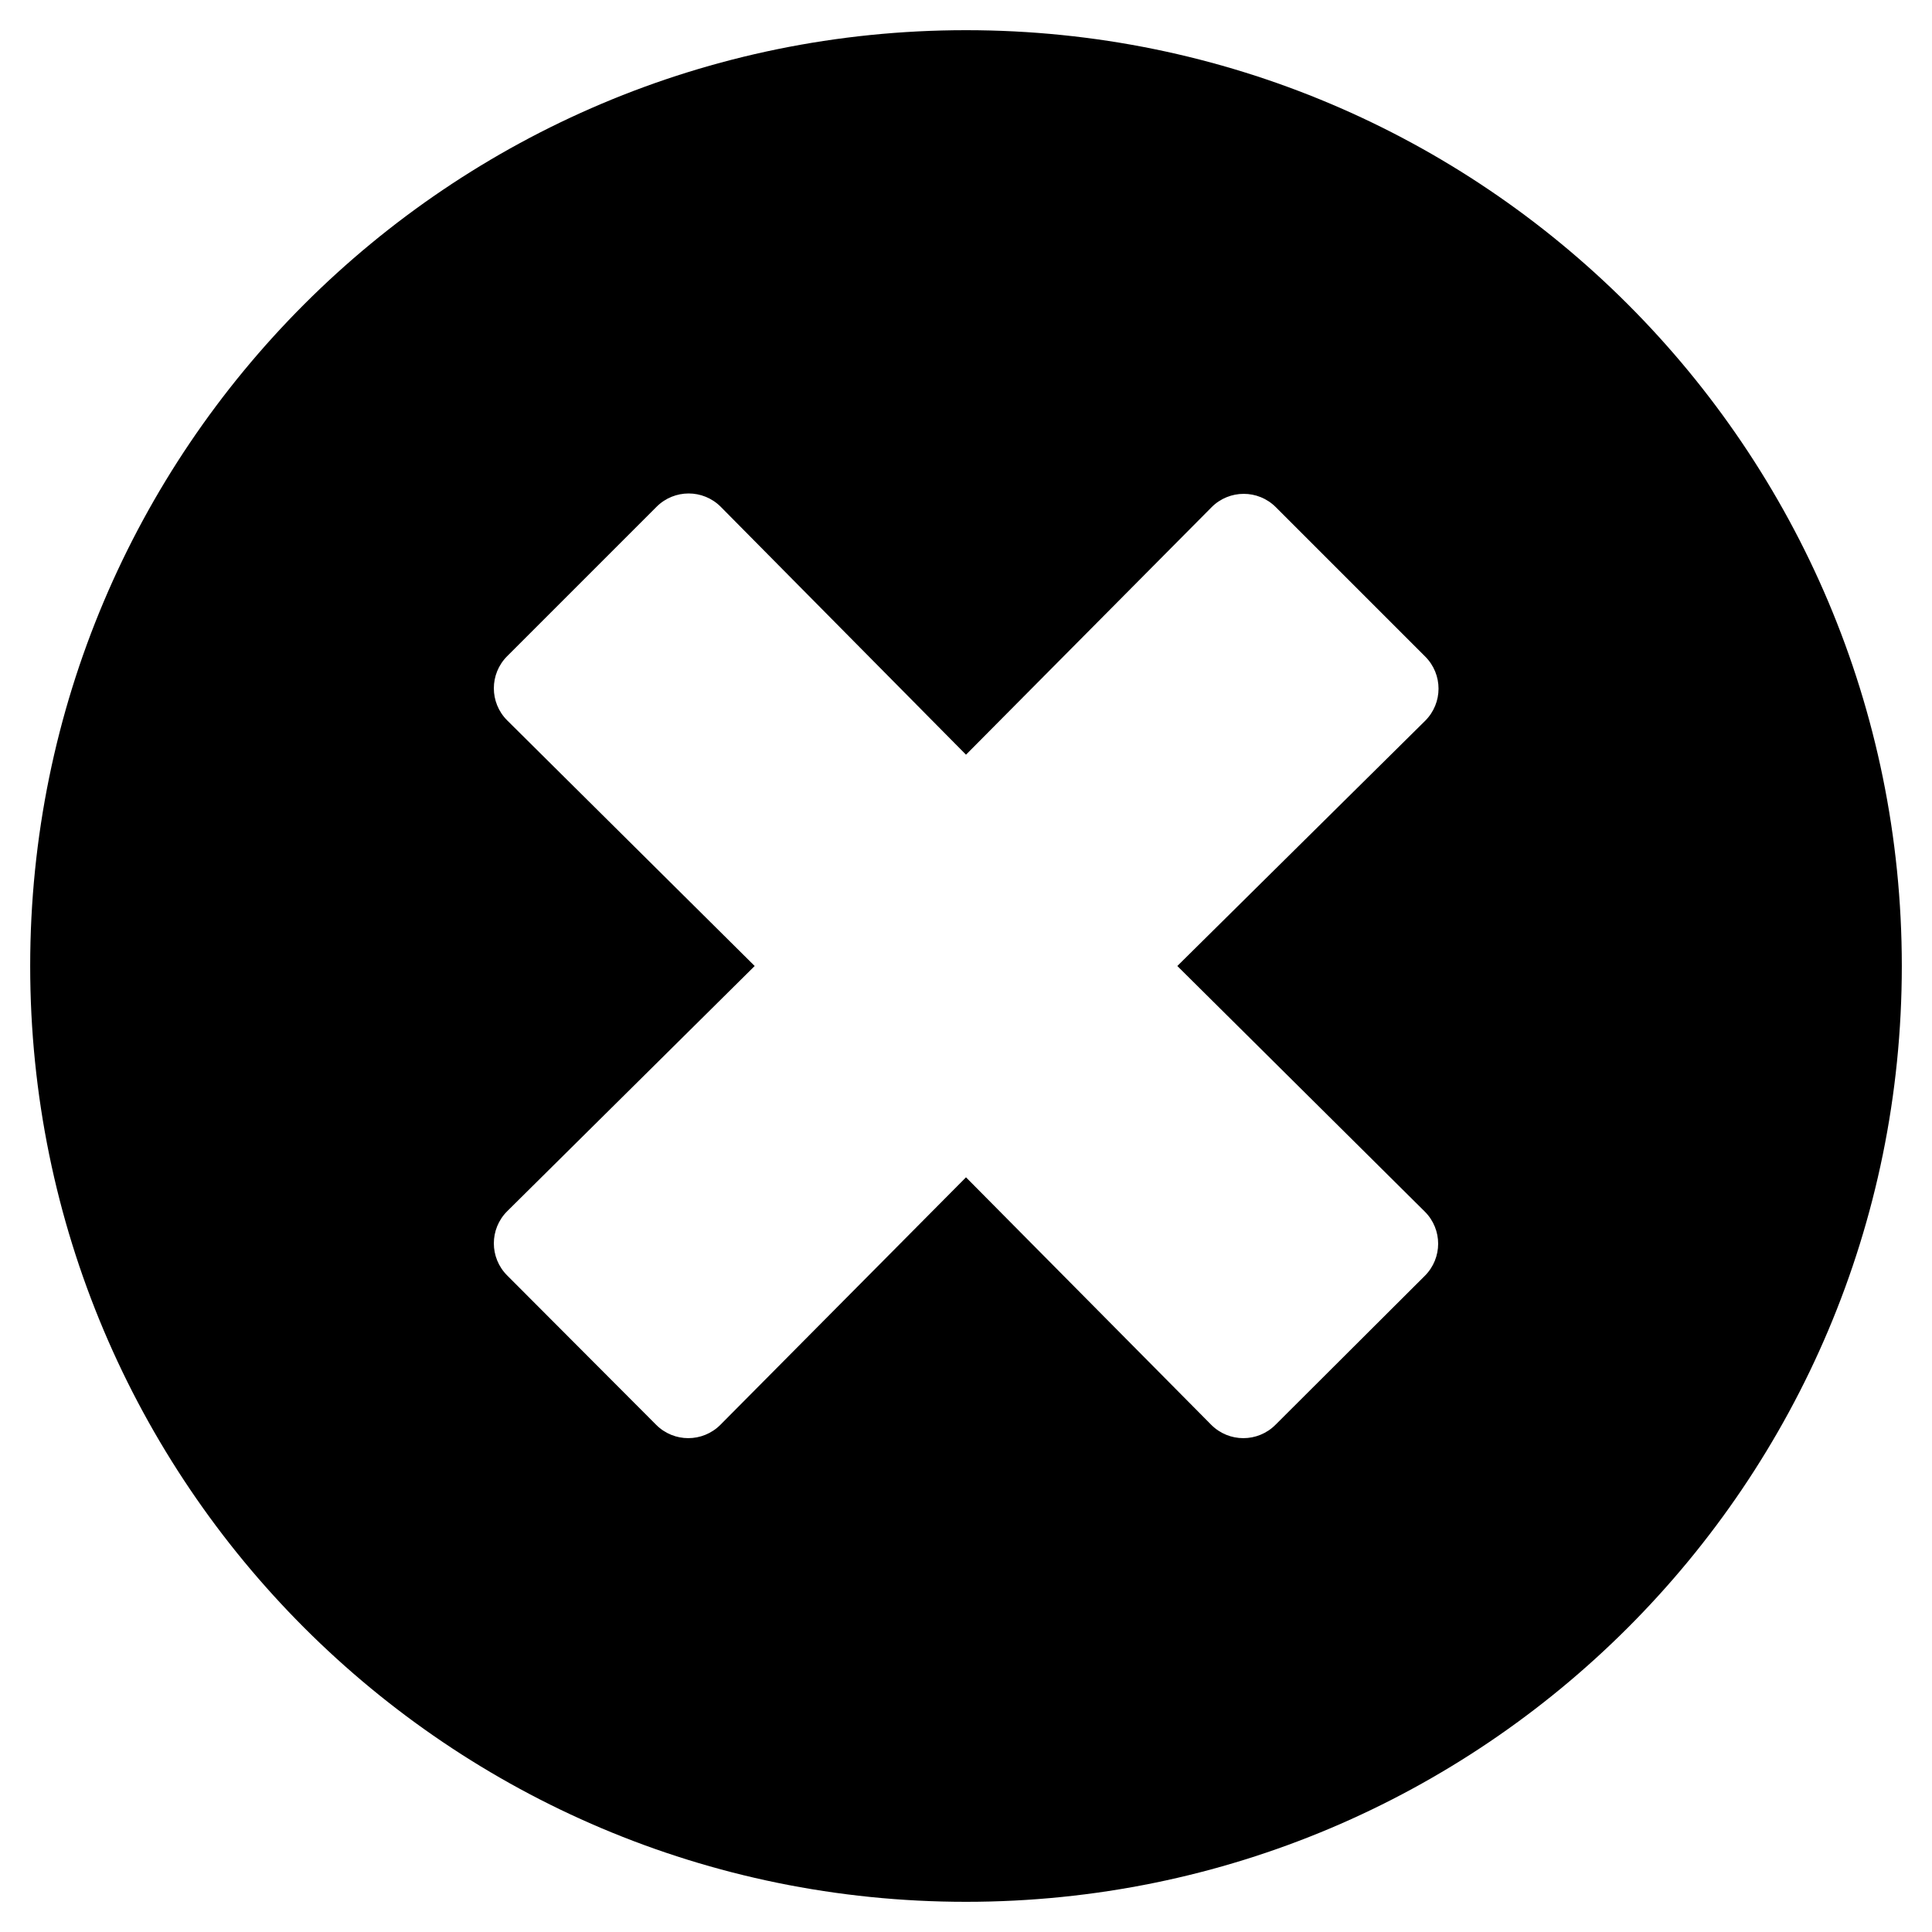
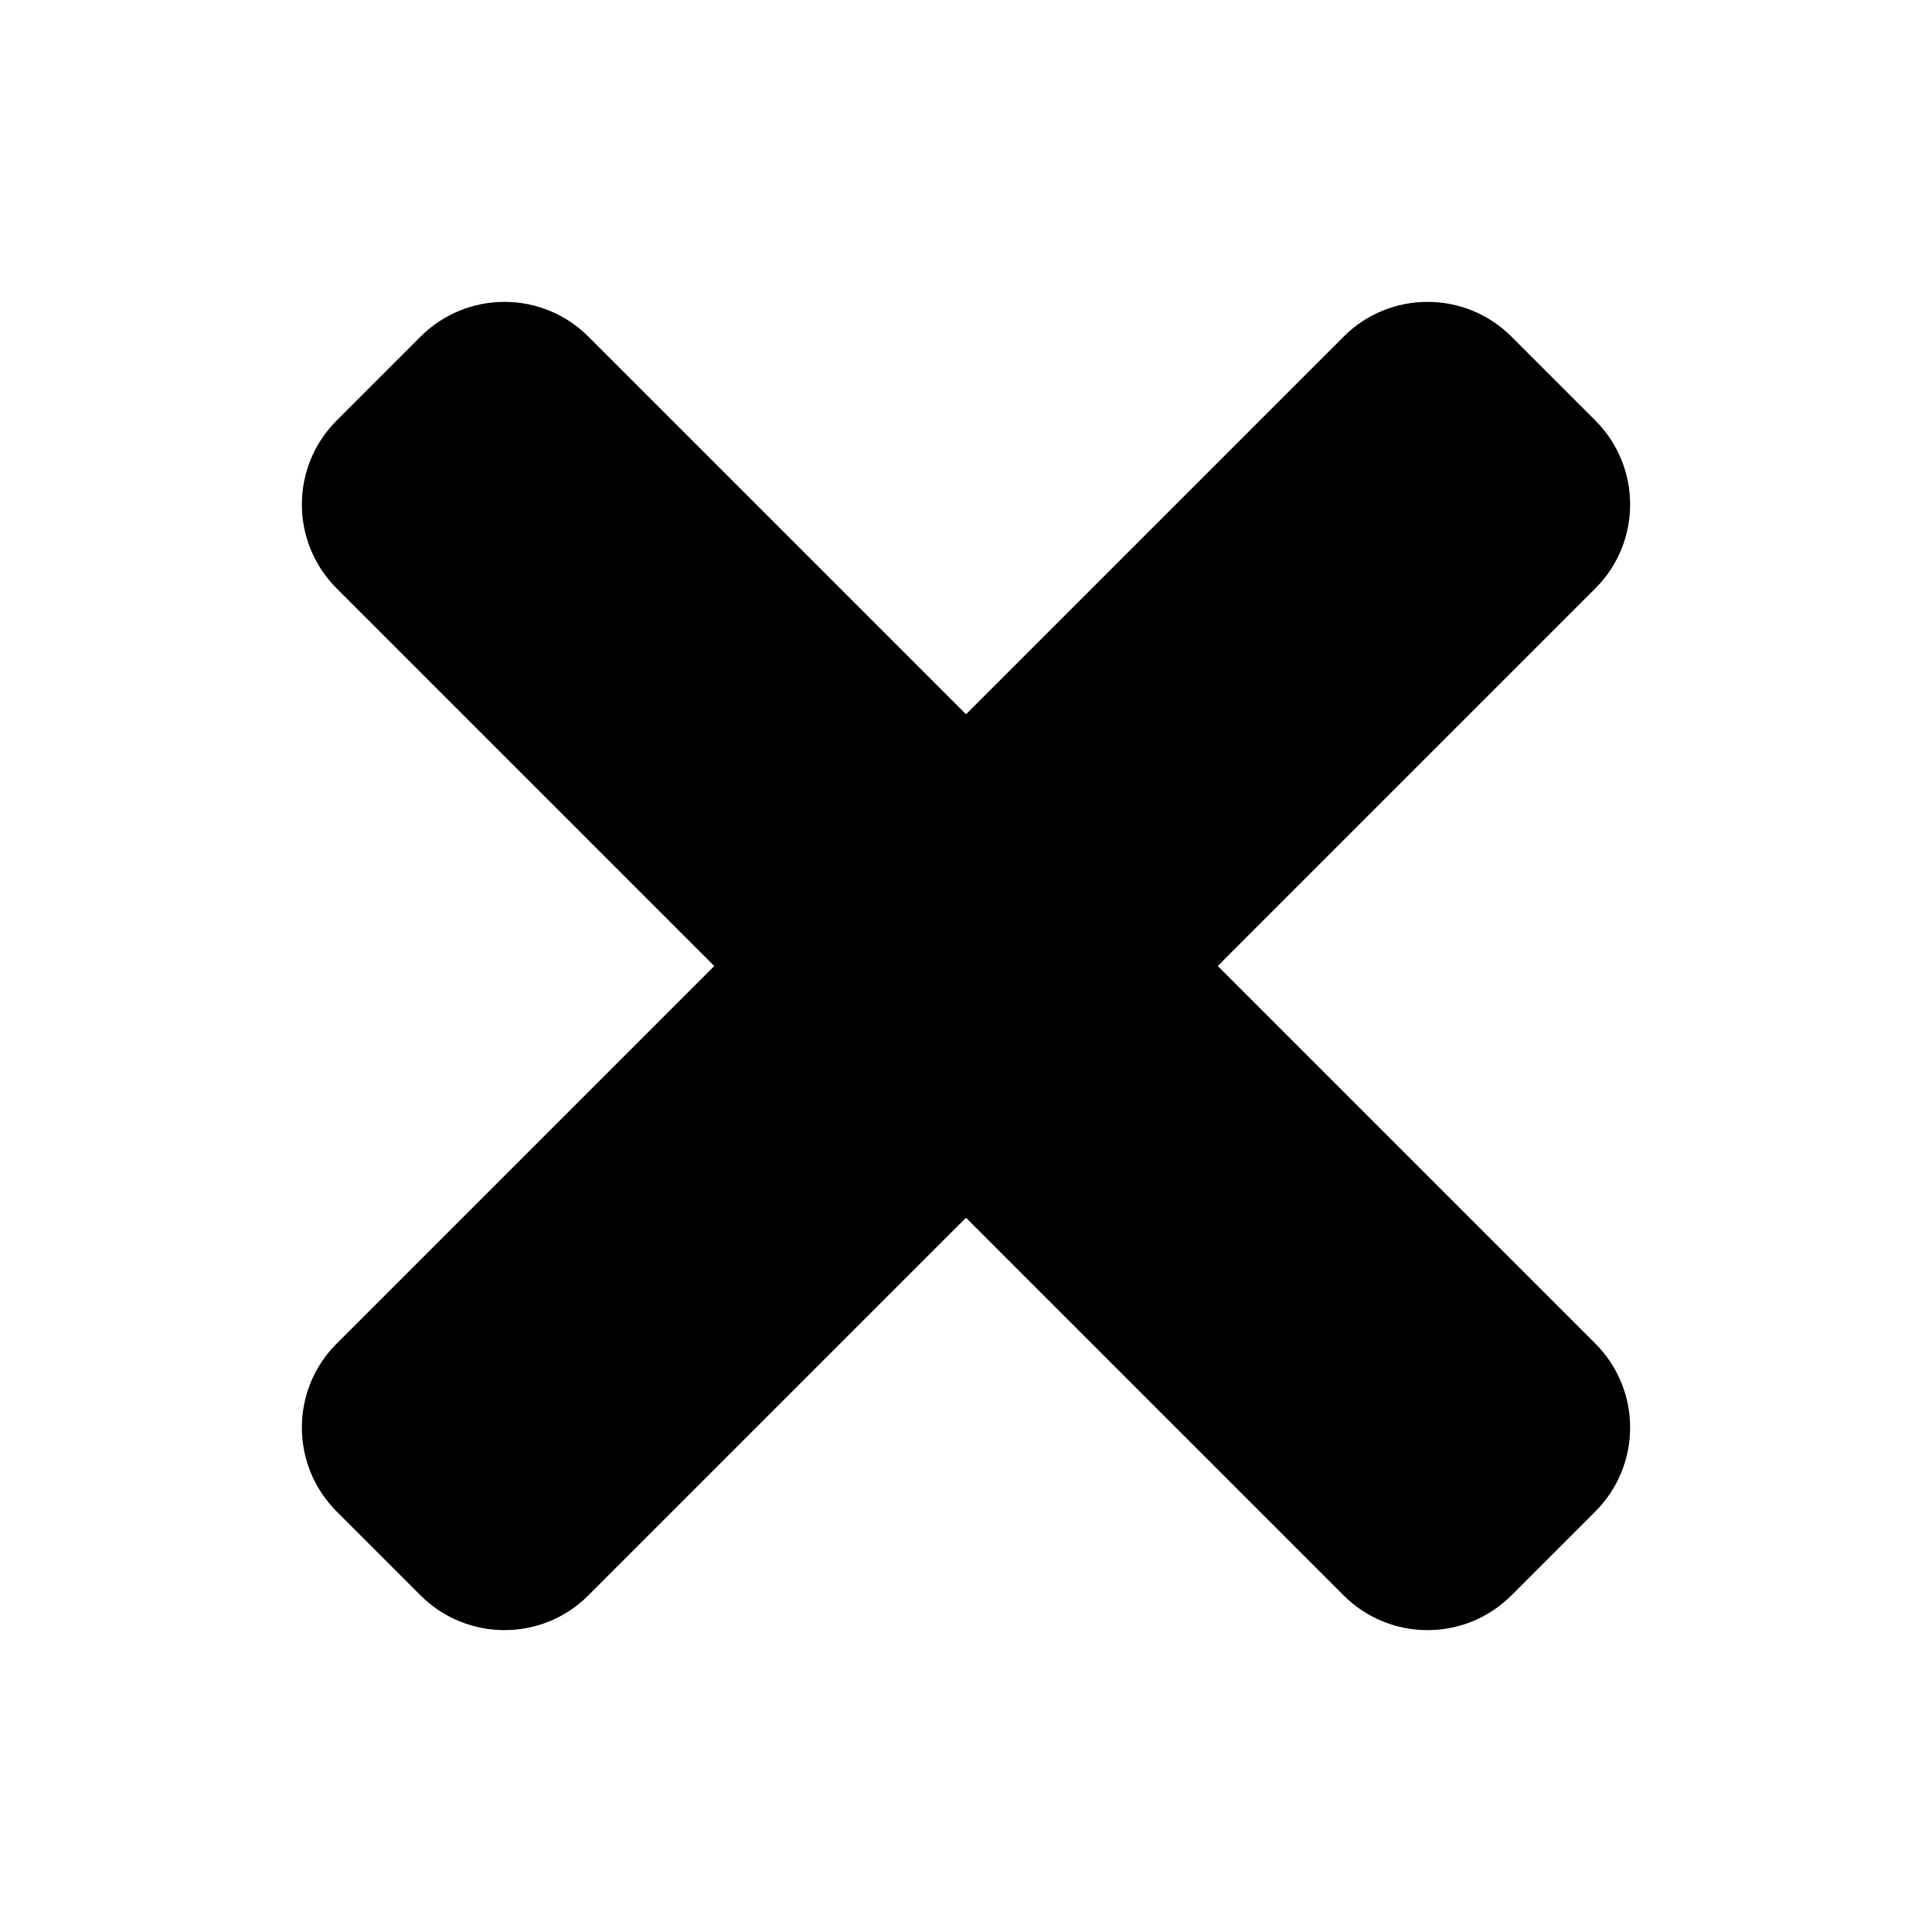
- <svg xmlns="http://www.w3.org/2000/svg" aria-hidden="true" focusable="false" data-prefix="fas" data-icon="times-circle" class="svg-inline--fa fa-times-circle fa-w-16" role="img" viewBox="0 0 512 512">
-   <path fill="currentColor" d="M256 8C119 8 8 119 8 256s111 248 248 248 248-111 248-248S393 8 256 8zm121.6 313.1c4.7 4.7 4.7 12.3 0 17L338 377.6c-4.7 4.7-12.3 4.7-17 0L256 312l-65.1 65.6c-4.7 4.7-12.3 4.7-17 0L134.4 338c-4.7-4.7-4.7-12.3 0-17l65.6-65-65.6-65.1c-4.7-4.7-4.7-12.3 0-17l39.6-39.6c4.7-4.7 12.3-4.7 17 0l65 65.7 65.1-65.6c4.7-4.7 12.3-4.7 17 0l39.6 39.6c4.7 4.7 4.7 12.3 0 17L312 256l65.6 65.1z" />
+ <svg xmlns="http://www.w3.org/2000/svg" aria-hidden="true" focusable="false" data-prefix="fas" data-icon="times" class="svg-inline--fa fa-times fa-w-11" role="img" viewBox="0 0 352 512" width="20px" height="20px">
+   <path fill="currentColor" d="M242.72 256l100.07-100.07c12.28-12.28 12.28-32.19 0-44.48l-22.24-22.24c-12.28-12.28-32.19-12.28-44.48 0L176 189.28 75.93 89.21c-12.28-12.28-32.19-12.28-44.48 0L9.21 111.45c-12.28 12.28-12.28 32.19 0 44.48L109.28 256 9.21 356.07c-12.28 12.28-12.28 32.19 0 44.48l22.24 22.24c12.28 12.28 32.2 12.28 44.48 0L176 322.72l100.07 100.07c12.28 12.28 32.2 12.28 44.48 0l22.24-22.24c12.28-12.28 12.28-32.19 0-44.48L242.72 256z" />
</svg>
